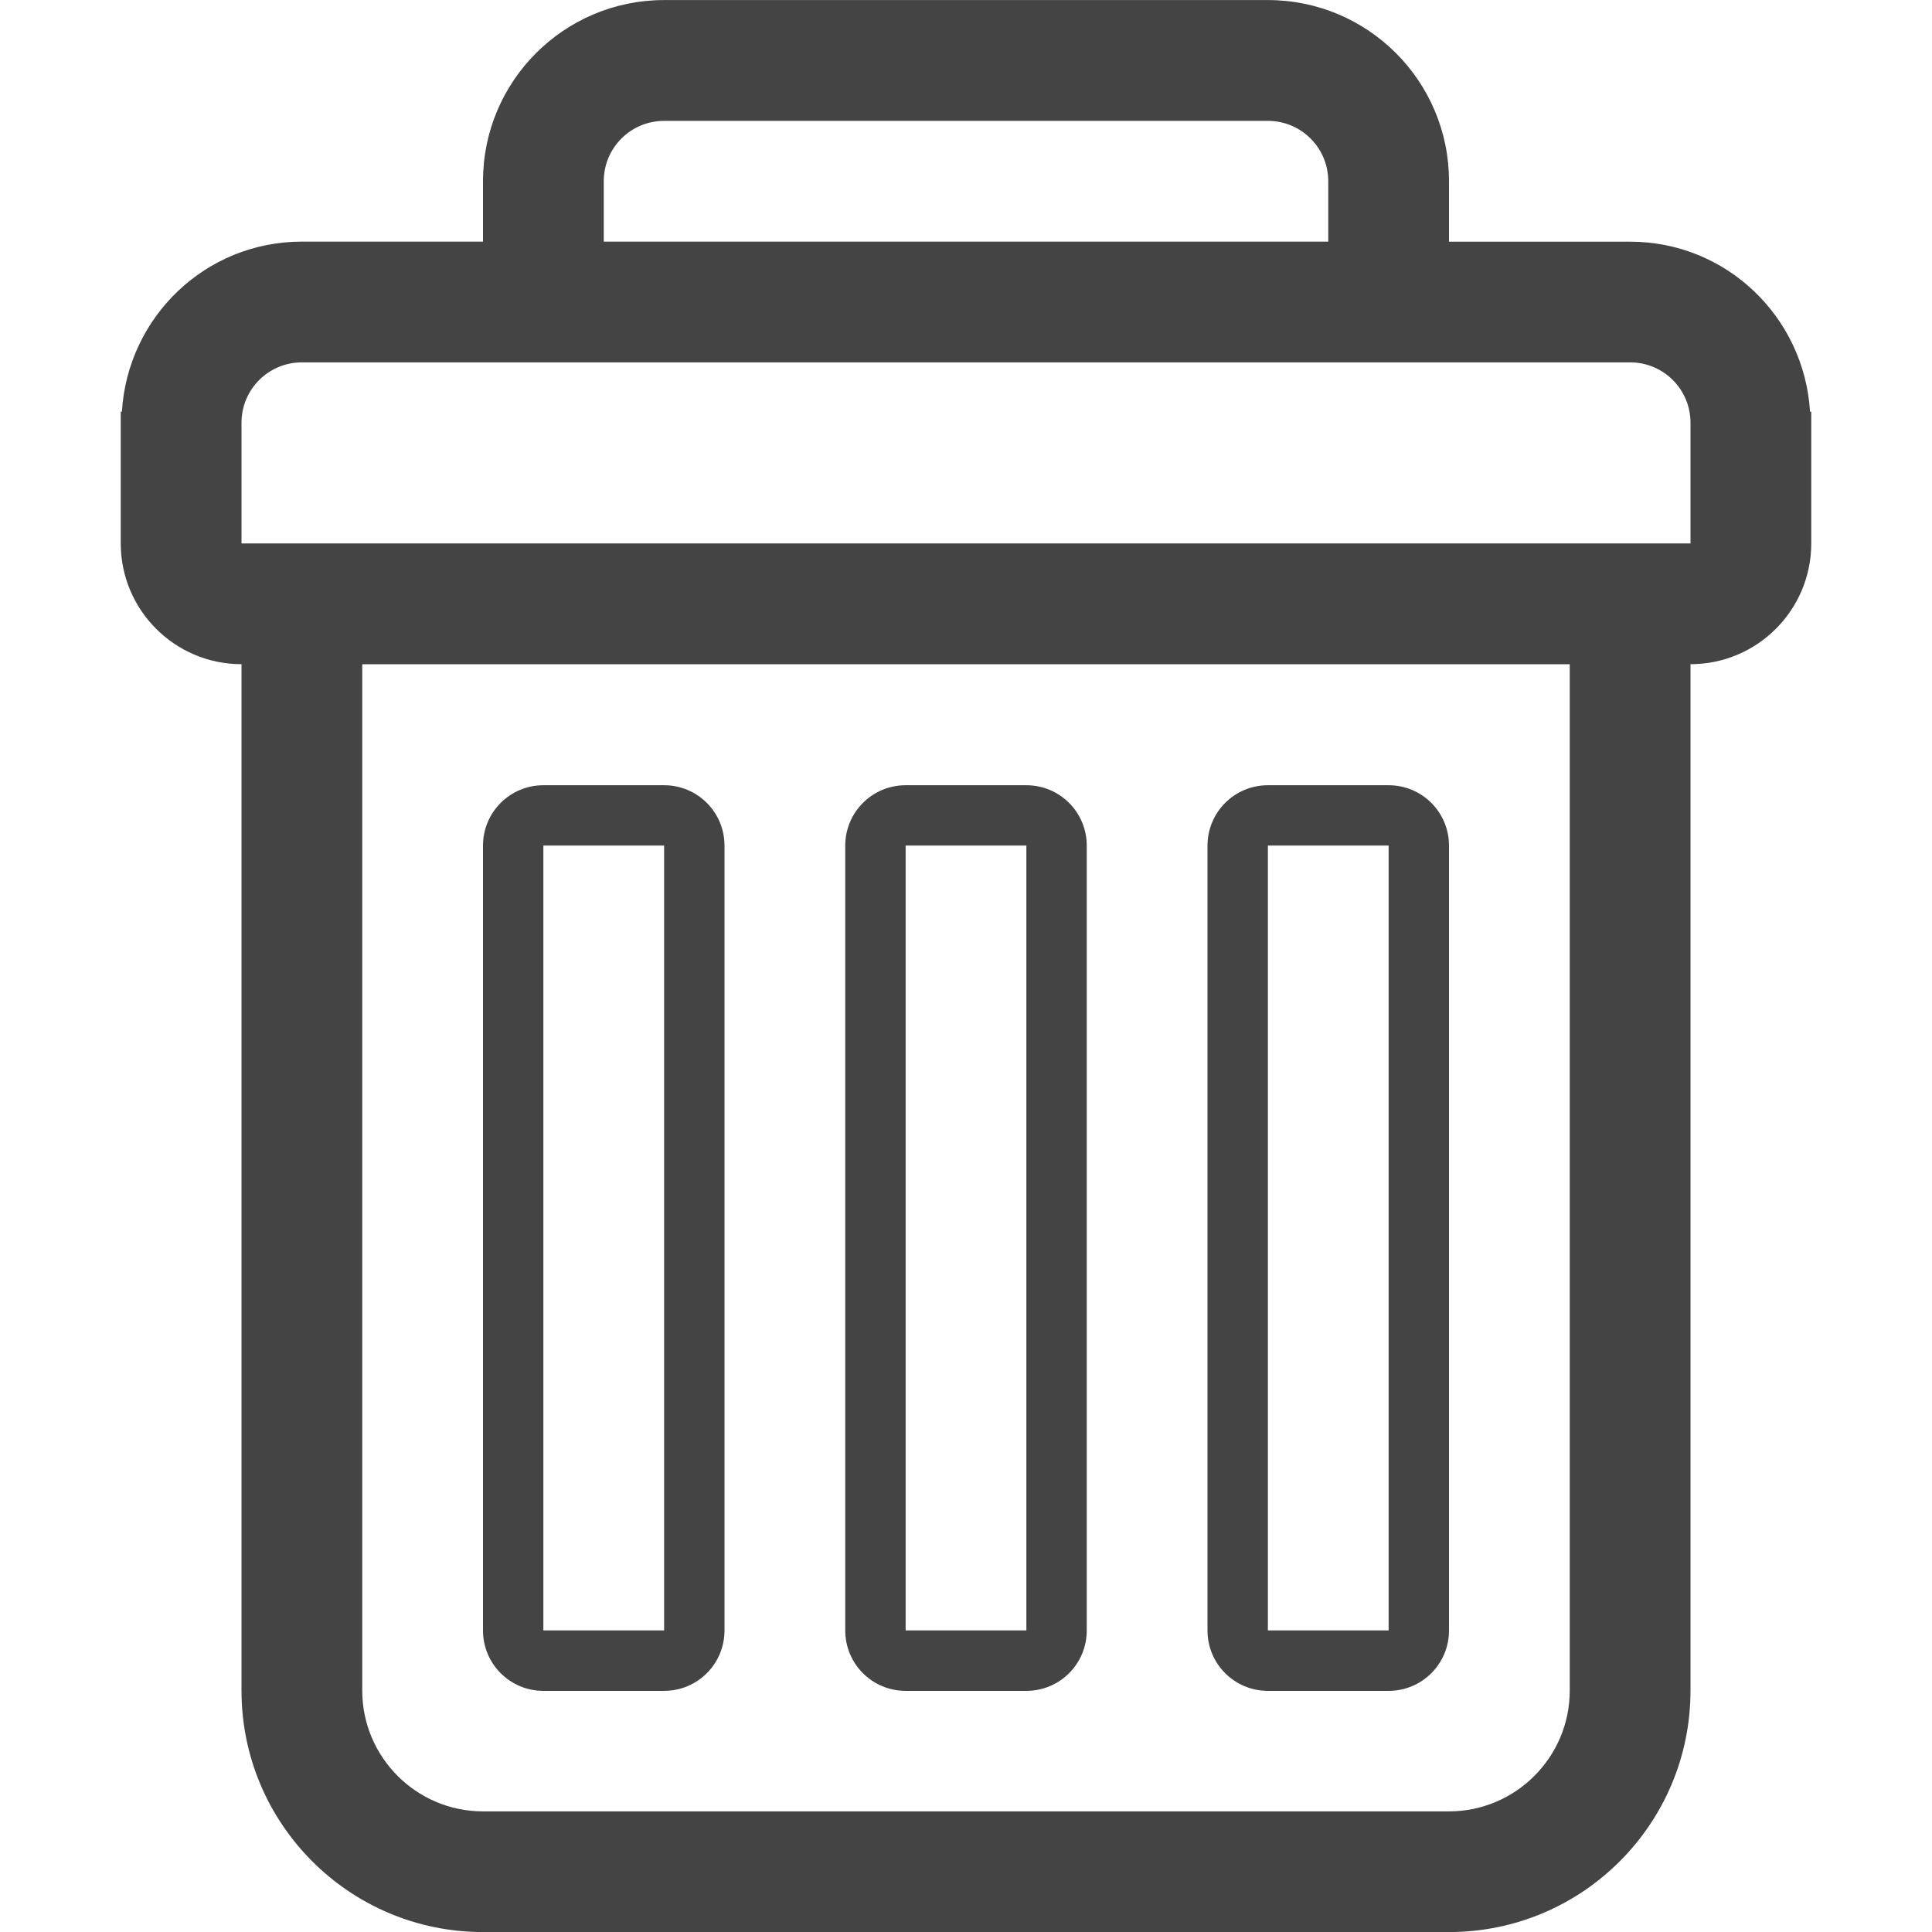
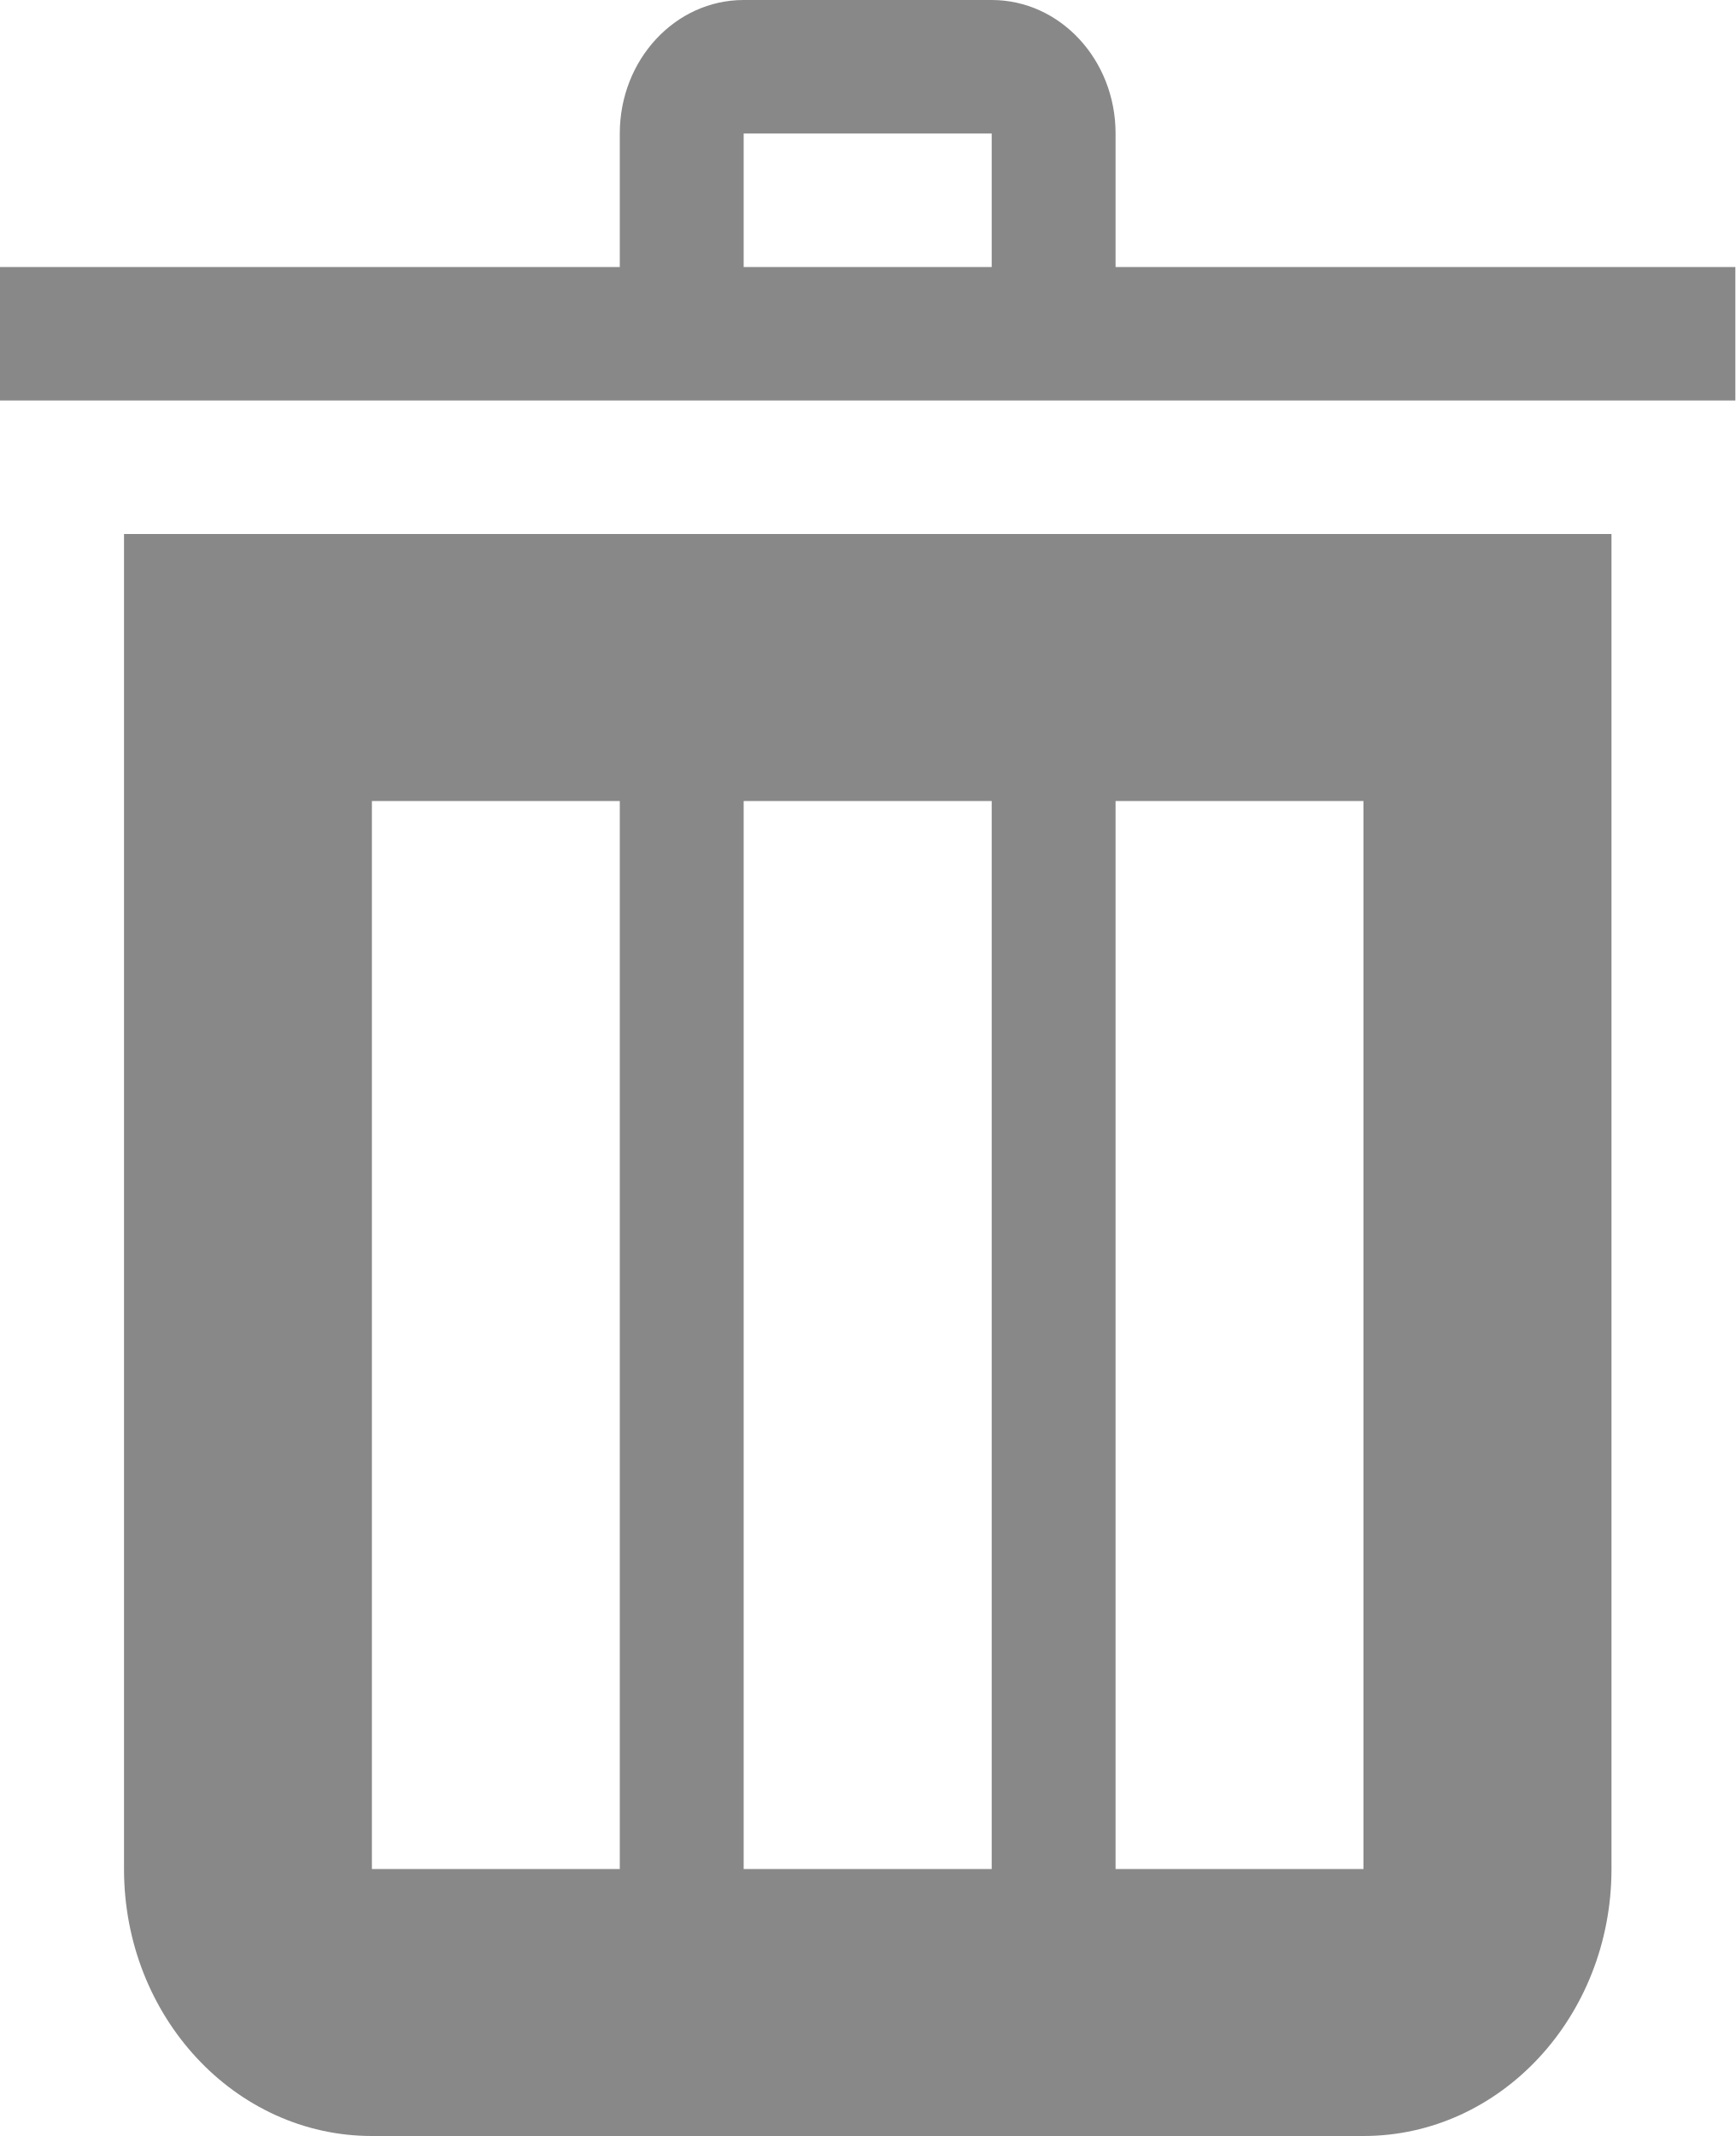
- <svg xmlns="http://www.w3.org/2000/svg" version="1.1" width="32" height="32" viewBox="0 0 32 32">
-   <path d="M29.98 6.819c-0.096-1.57-1.387-2.816-2.98-2.816h-3v-1.002c0-1.657-1.344-3-3-3h-10c-1.657 0-3 1.343-3 3v1.001h-3c-1.595 0-2.885 1.246-2.981 2.816h-0.019v2.183c0 1.104 0.896 2 2 2v0 17c0 2.209 1.791 4 4 4h16c2.209 0 4-1.791 4-4v-17c1.104 0 2-0.896 2-2v-2.182h-0.020zM10 3.002c0-0.553 0.447-1 1-1h10c0.553 0 1 0.447 1 1v1h-12v-1zM26 28.002c0 1.102-0.898 2-2 2h-16c-1.103 0-2-0.898-2-2v-17h20v17zM28 8.001v1h-24v-1.999c0-0.553 0.447-1 1-1h22c0.553 0 1 0.447 1 1v0.999zM9 28.006h2c0.553 0 1-0.447 1-1v-13c0-0.553-0.447-1-1-1h-2c-0.553 0-1 0.447-1 1v13c0 0.553 0.447 1 1 1zM9 14.005h2v13h-2v-13zM15 28.006h2c0.553 0 1-0.447 1-1v-13c0-0.553-0.447-1-1-1h-2c-0.553 0-1 0.447-1 1v13c0 0.553 0.447 1 1 1zM15 14.005h2v13h-2v-13zM21 28.006h2c0.553 0 1-0.447 1-1v-13c0-0.553-0.447-1-1-1h-2c-0.553 0-1 0.447-1 1v13c0 0.553 0.447 1 1 1zM21 14.005h2v13h-2v-13z" fill="#444444" />
+ <svg xmlns="http://www.w3.org/2000/svg" width="13px" height="16px" viewBox="0 0 13 16" version="1.1">
+   <defs />
+   <g id="Page-1" stroke="none" stroke-width="1" fill="none" fill-rule="evenodd">
+     <g id="añade-ads@2x" transform="translate(-1925, -688)" fill="#888888">
+       <g id="Group-5" transform="translate(1451, 679)">
+         <g id="delete" transform="translate(474, 9)">
+           <g id="delete_mini">
+             <g>
+               <path d="M8.357,2 L8.357,1 C8.357,0.448 7.942,0 7.429,0 L5.571,0 C5.058,0 4.643,0.448 4.643,1 L4.643,2 L0,2 L0,3 L13,3 L13,2 L8.357,2 L8.357,2 Z M7.429,2 L5.571,2 L5.571,1 L7.429,1 L7.429,2 L7.429,2 L7.429,2 Z M0.929,14 C0.929,15.105 1.76,16 2.786,16 L10.214,16 C11.24,16 12.072,15.105 12.072,14 L12.072,4 L0.929,4 L0.929,14 L0.929,14 Z M8.357,6 L10.214,6 L10.214,14 L8.357,14 L8.357,6 L8.357,6 Z M5.571,6 L7.429,6 L7.429,14 L5.571,14 L5.571,6 L5.571,6 Z M2.786,6 L4.643,6 L4.643,14 L2.786,14 L2.786,6 L2.786,6 Z" id="Shape" />
+             </g>
+           </g>
+         </g>
+       </g>
+     </g>
+   </g>
</svg>
